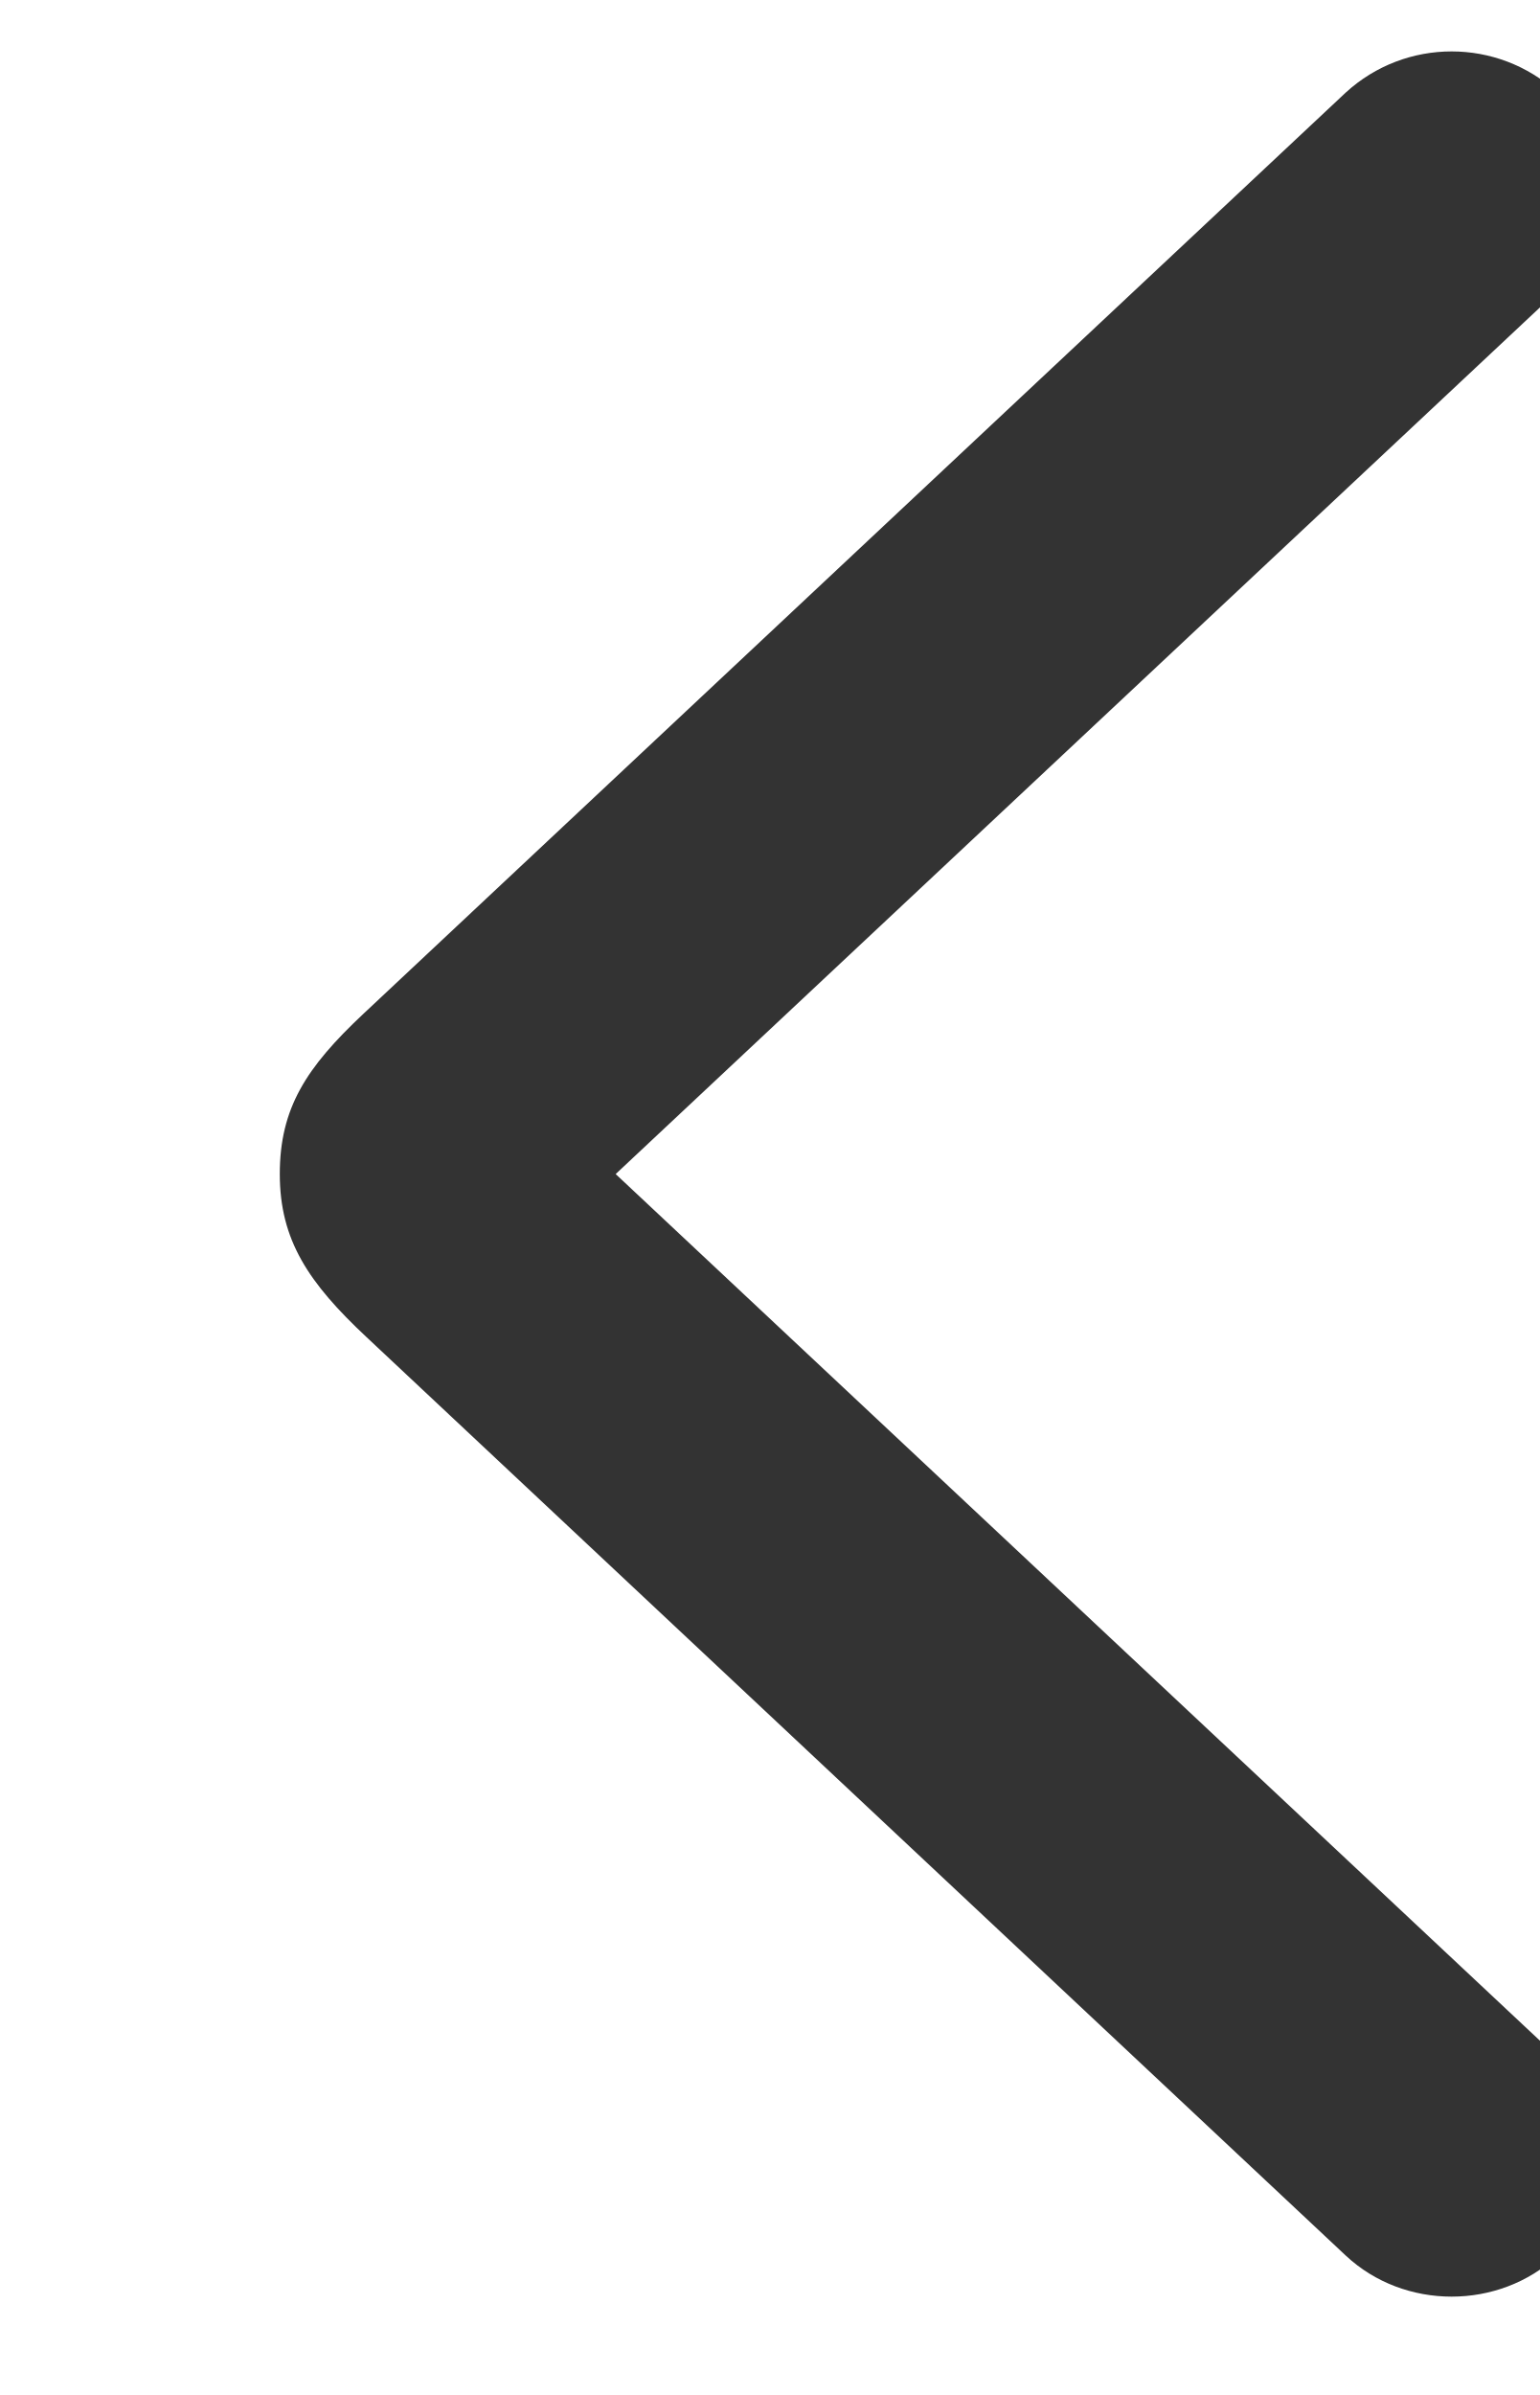
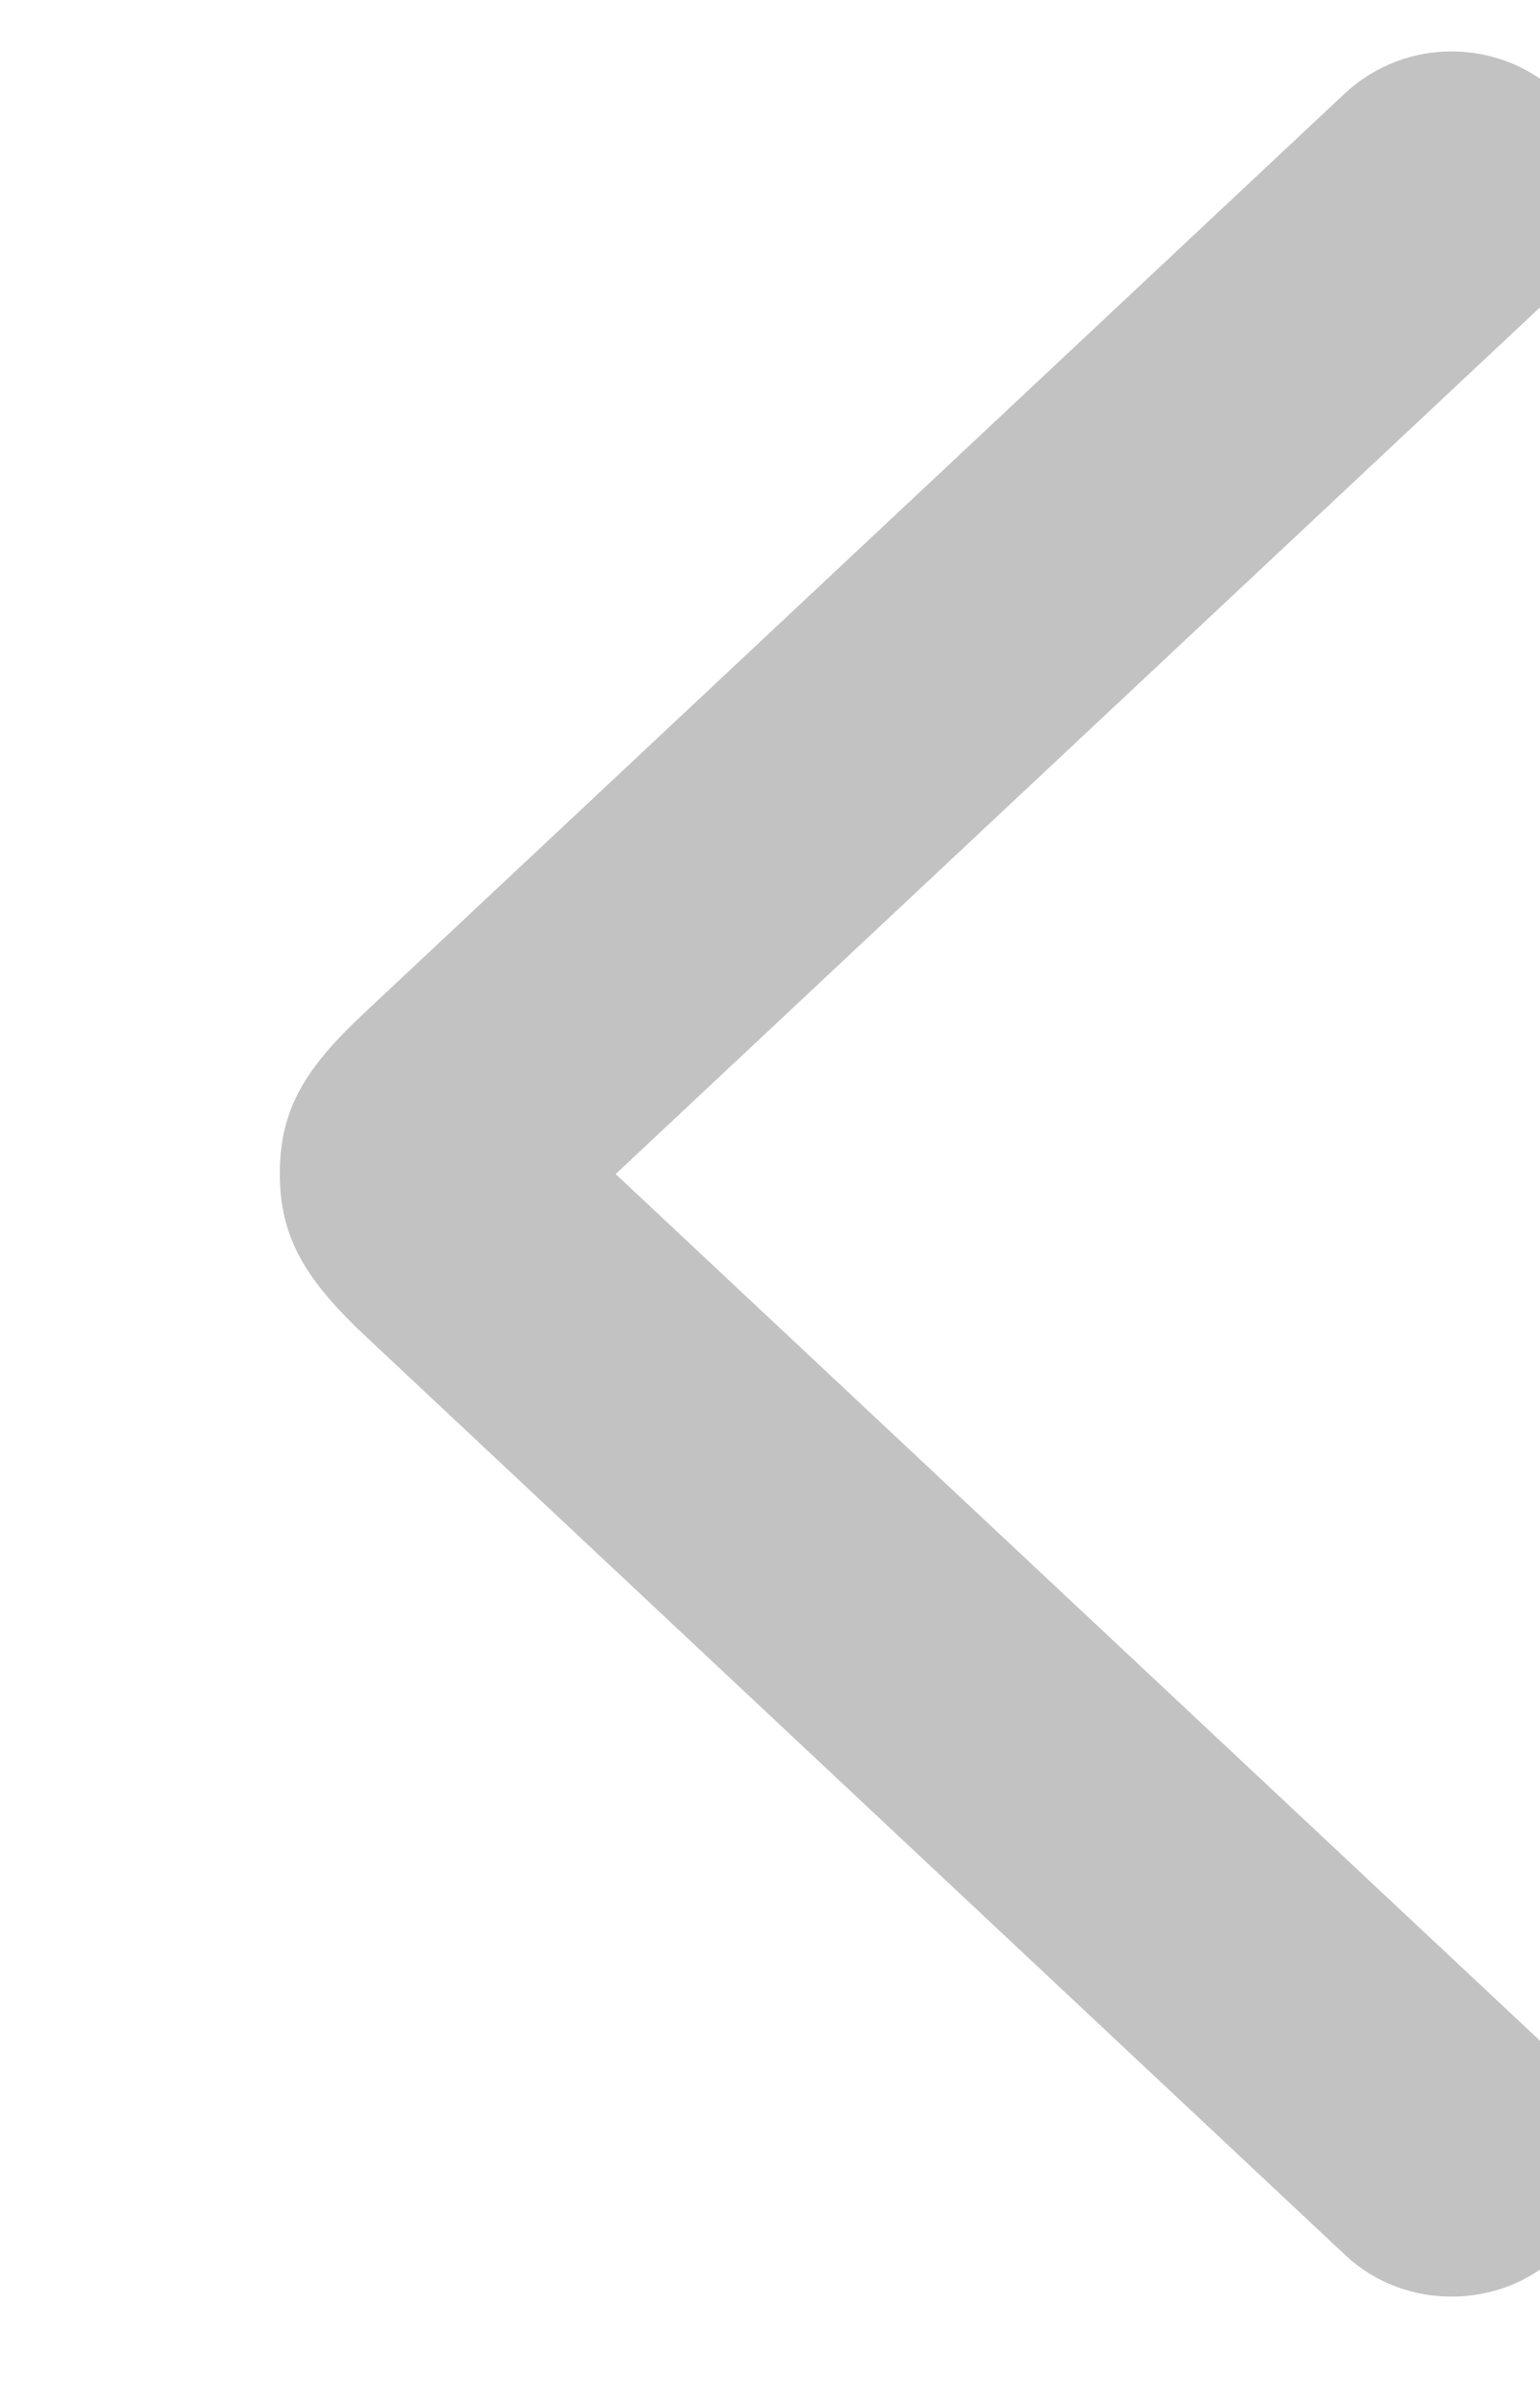
<svg xmlns="http://www.w3.org/2000/svg" xmlns:xlink="http://www.w3.org/1999/xlink" width="9" height="14">
  <defs>
    <path d="M7.5 11.727c-.386 0-.623-.155-.935-.487L1.178 5.494a.917.917 0 0 1 0-1.238.785.785 0 0 1 1.16 0L7.5 9.763l5.162-5.507a.785.785 0 0 1 1.16 0c.32.342.32.896 0 1.238l-5.368 5.725c-.318.34-.568.508-.954.508z" id="a" />
  </defs>
  <g fill="none" fill-rule="evenodd">
    <path fill="#none" d="M-1283-608H83v829h-1366z" />
-     <g transform="matrix(-1 0 0 1 13 -1)" opacity="1">
+     <g transform="matrix(-1 0 0 1 13 -1)" opacity=".3">
      <path d="M0 0h15v16H0z" />
      <use fill="#333333" fill-rule="nonzero" transform="matrix(0 1 1 0 -.363 .363)" xlink:href="#a" />
    </g>
  </g>
</svg>
